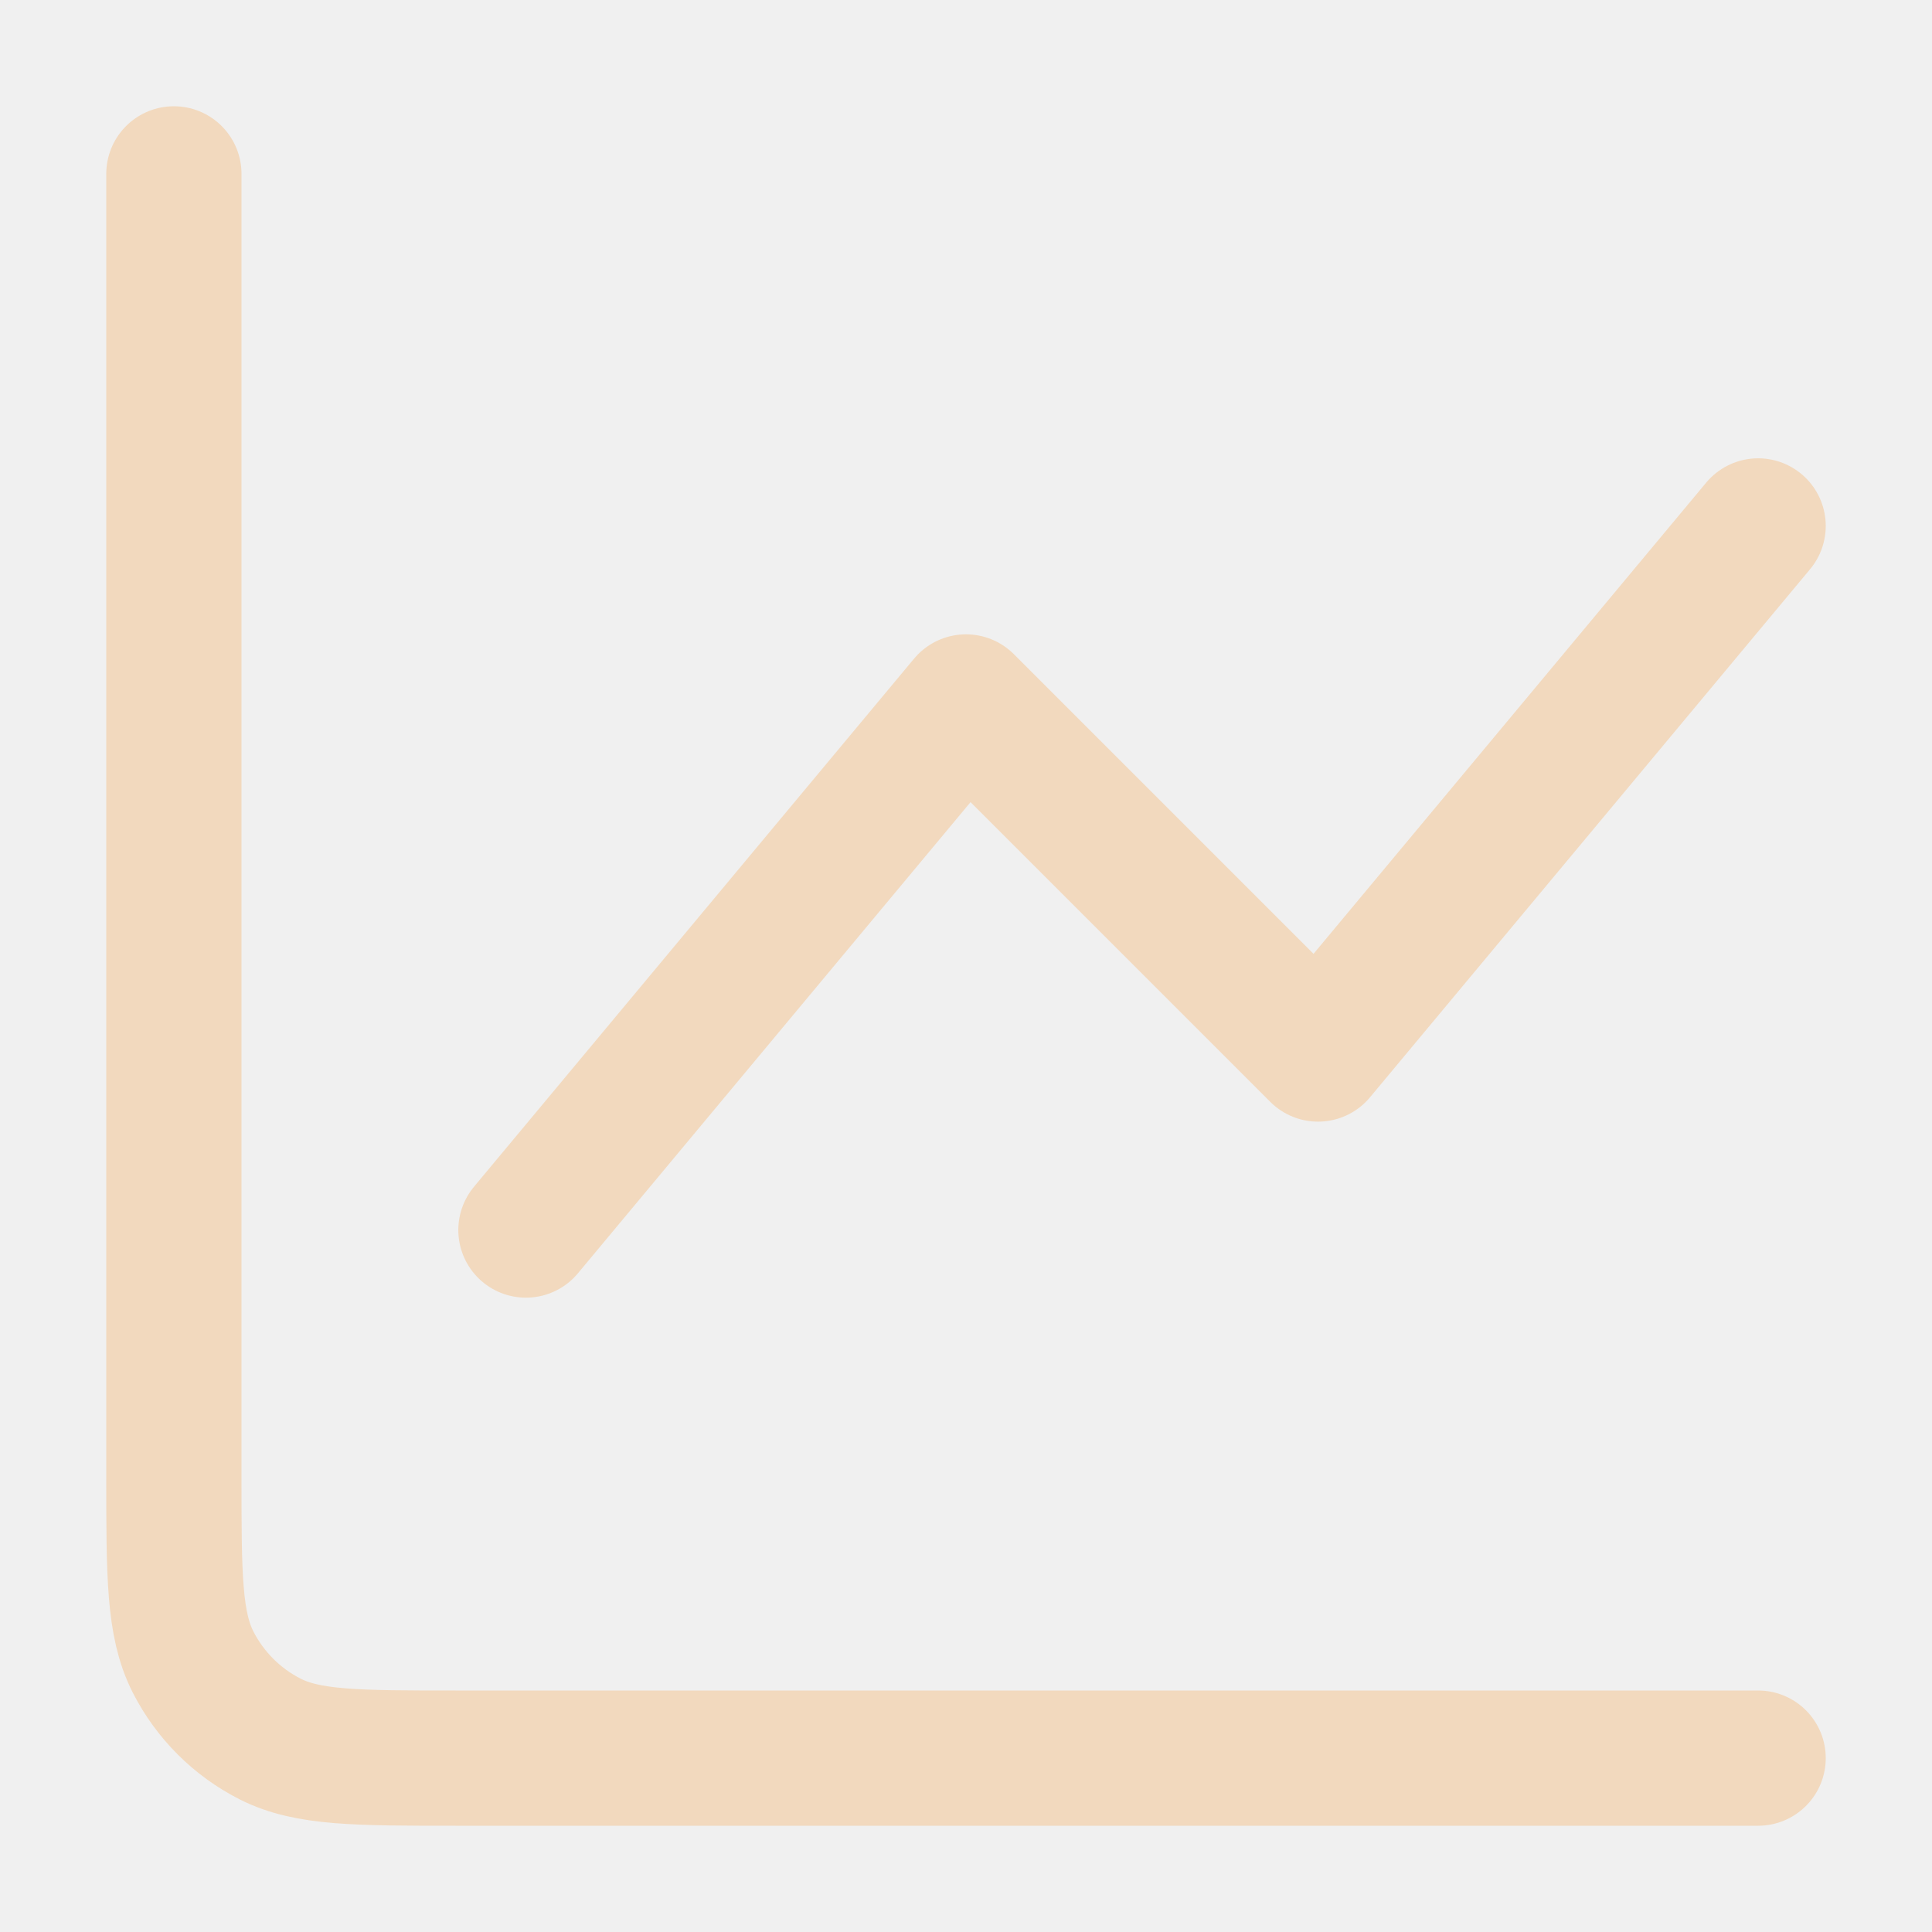
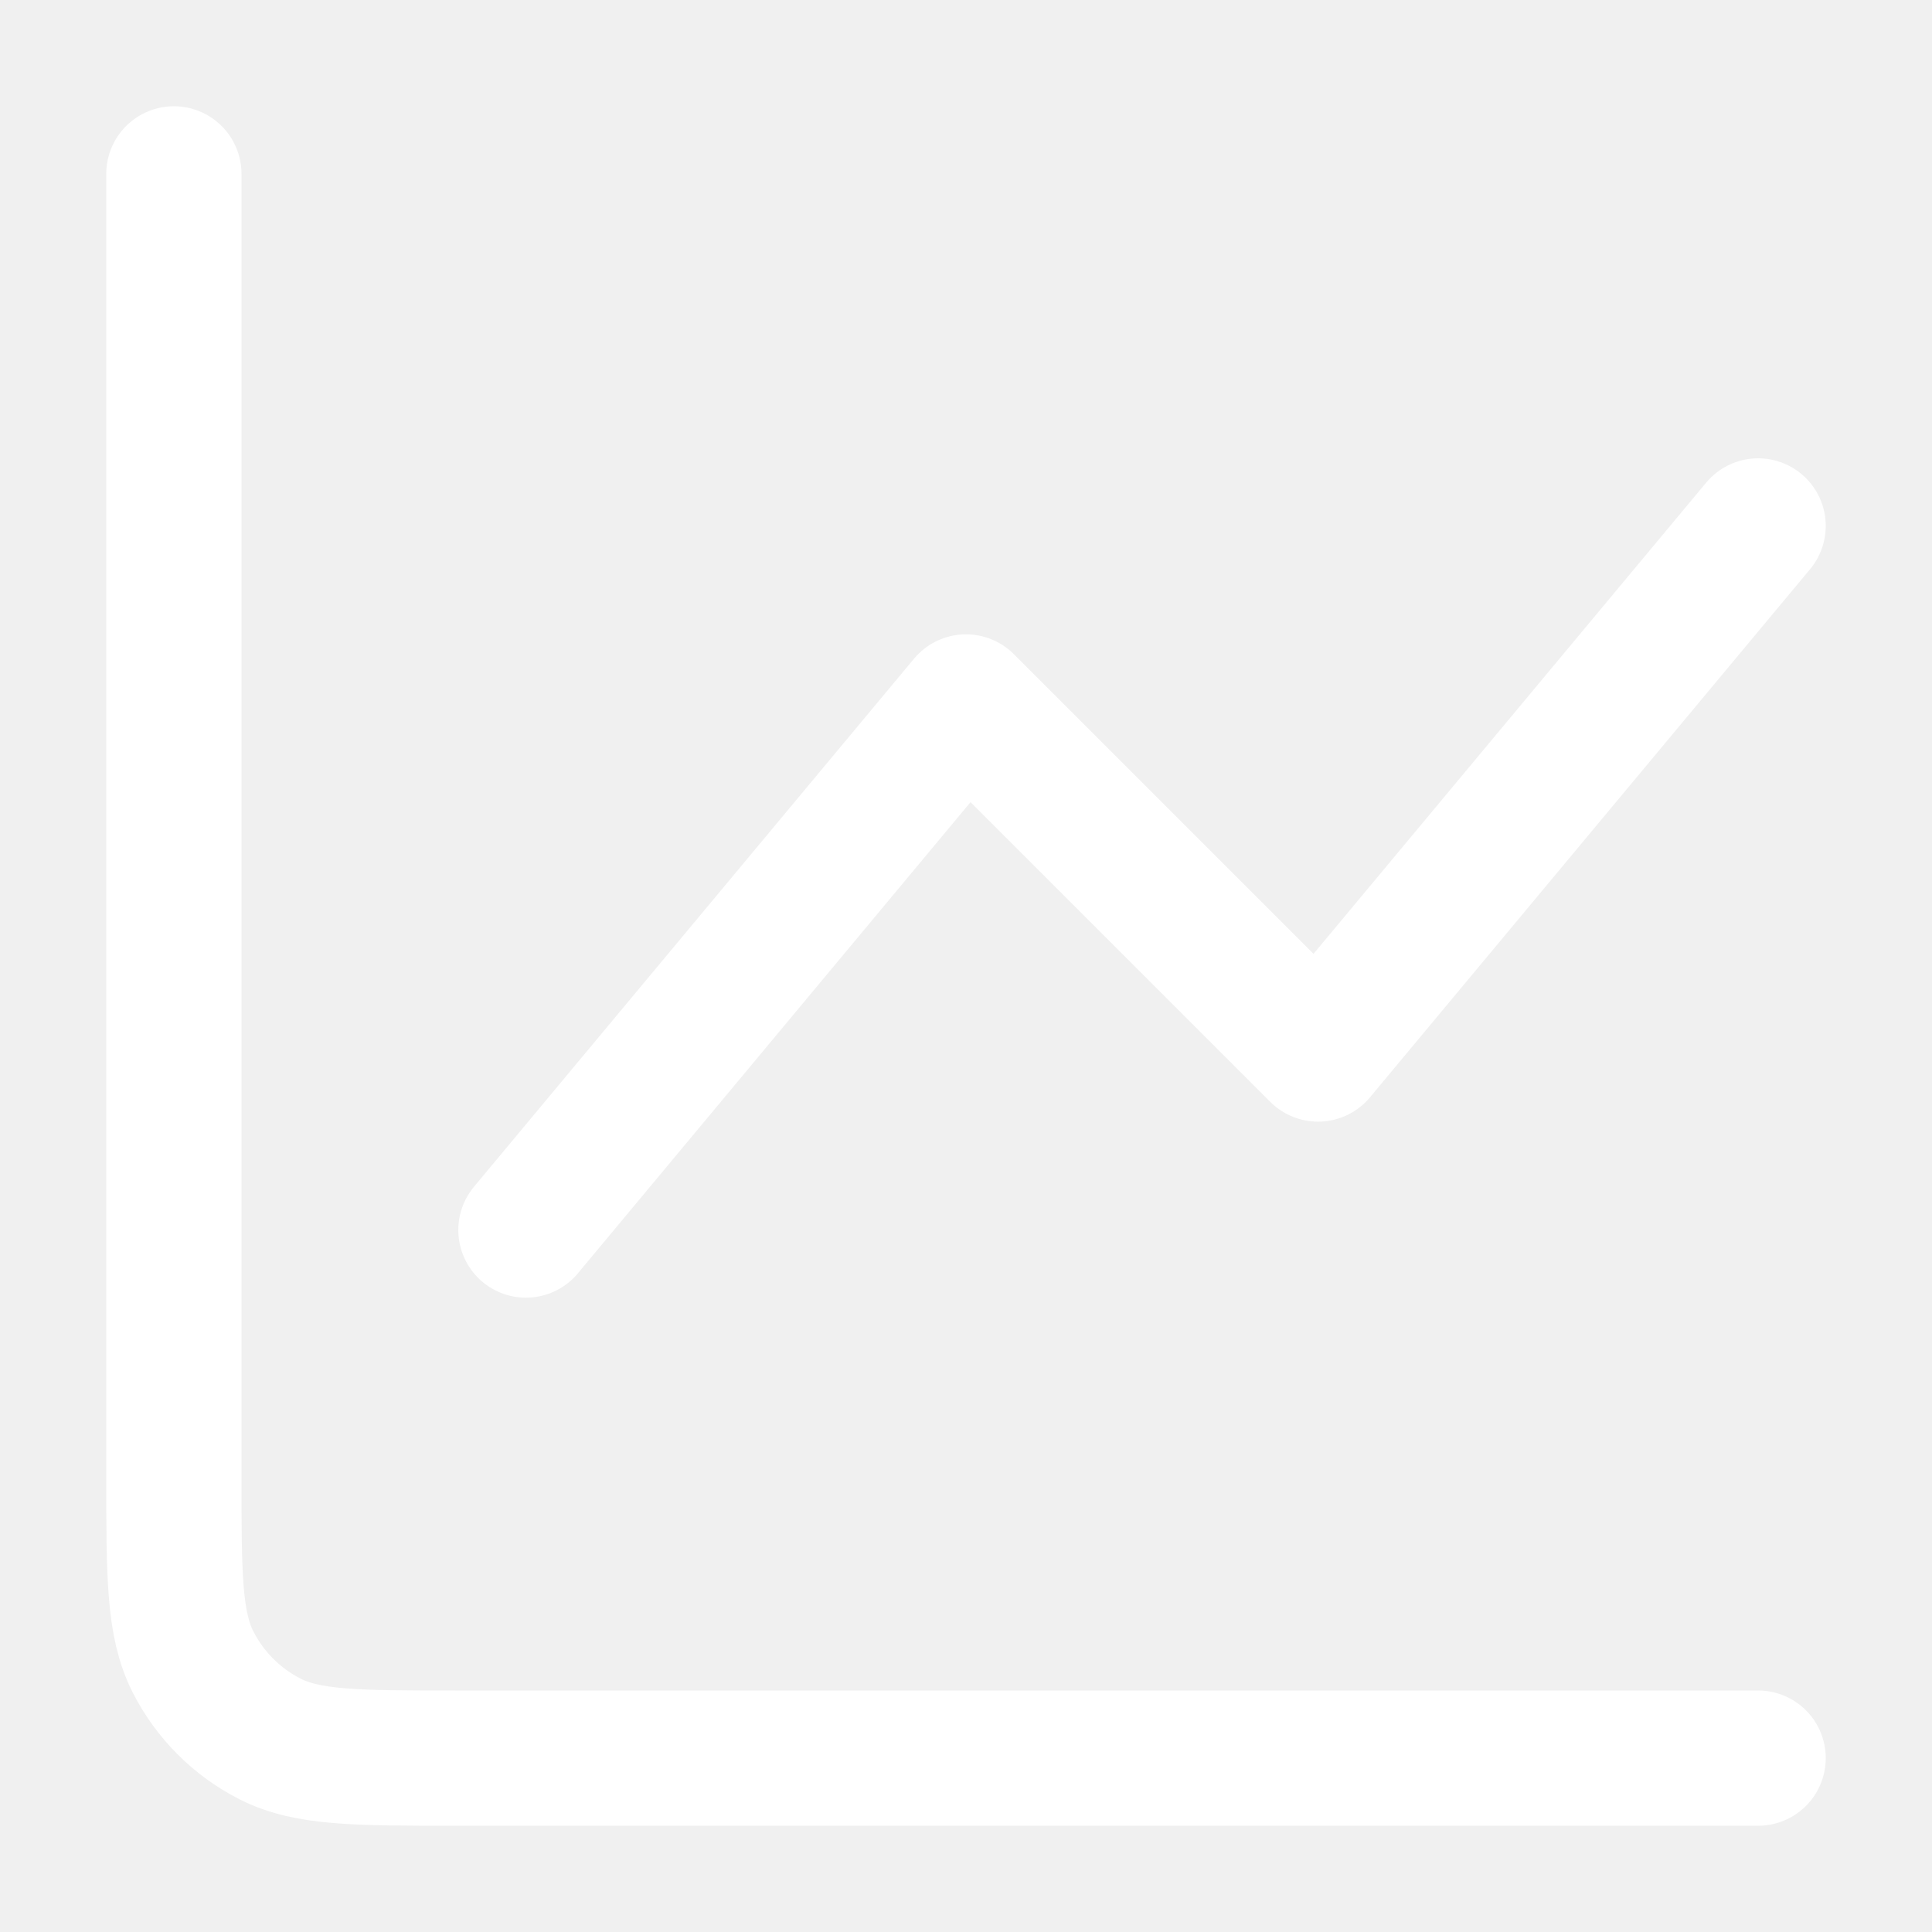
<svg xmlns="http://www.w3.org/2000/svg" width="100" height="100" viewBox="0 0 100 100" fill="none">
-   <path d="M91 91H23.578C18.475 91 15.924 91 13.975 90.007C12.26 89.134 10.867 87.74 9.993 86.025C9 84.076 9 81.525 9 76.422V9M27.222 63.667L50 36.333L68.222 54.556L91 27.222" stroke="#F2D9BE" stroke-width="7" stroke-linecap="round" stroke-linejoin="round" />
+   <path d="M91 91H23.578C18.475 91 15.924 91 13.975 90.007C12.26 89.134 10.867 87.74 9.993 86.025C9 84.076 9 81.525 9 76.422V9M27.222 63.667L50 36.333L68.222 54.556L91 27.222" stroke="white" stroke-width="7" stroke-linecap="round" stroke-linejoin="round" />
</svg>
